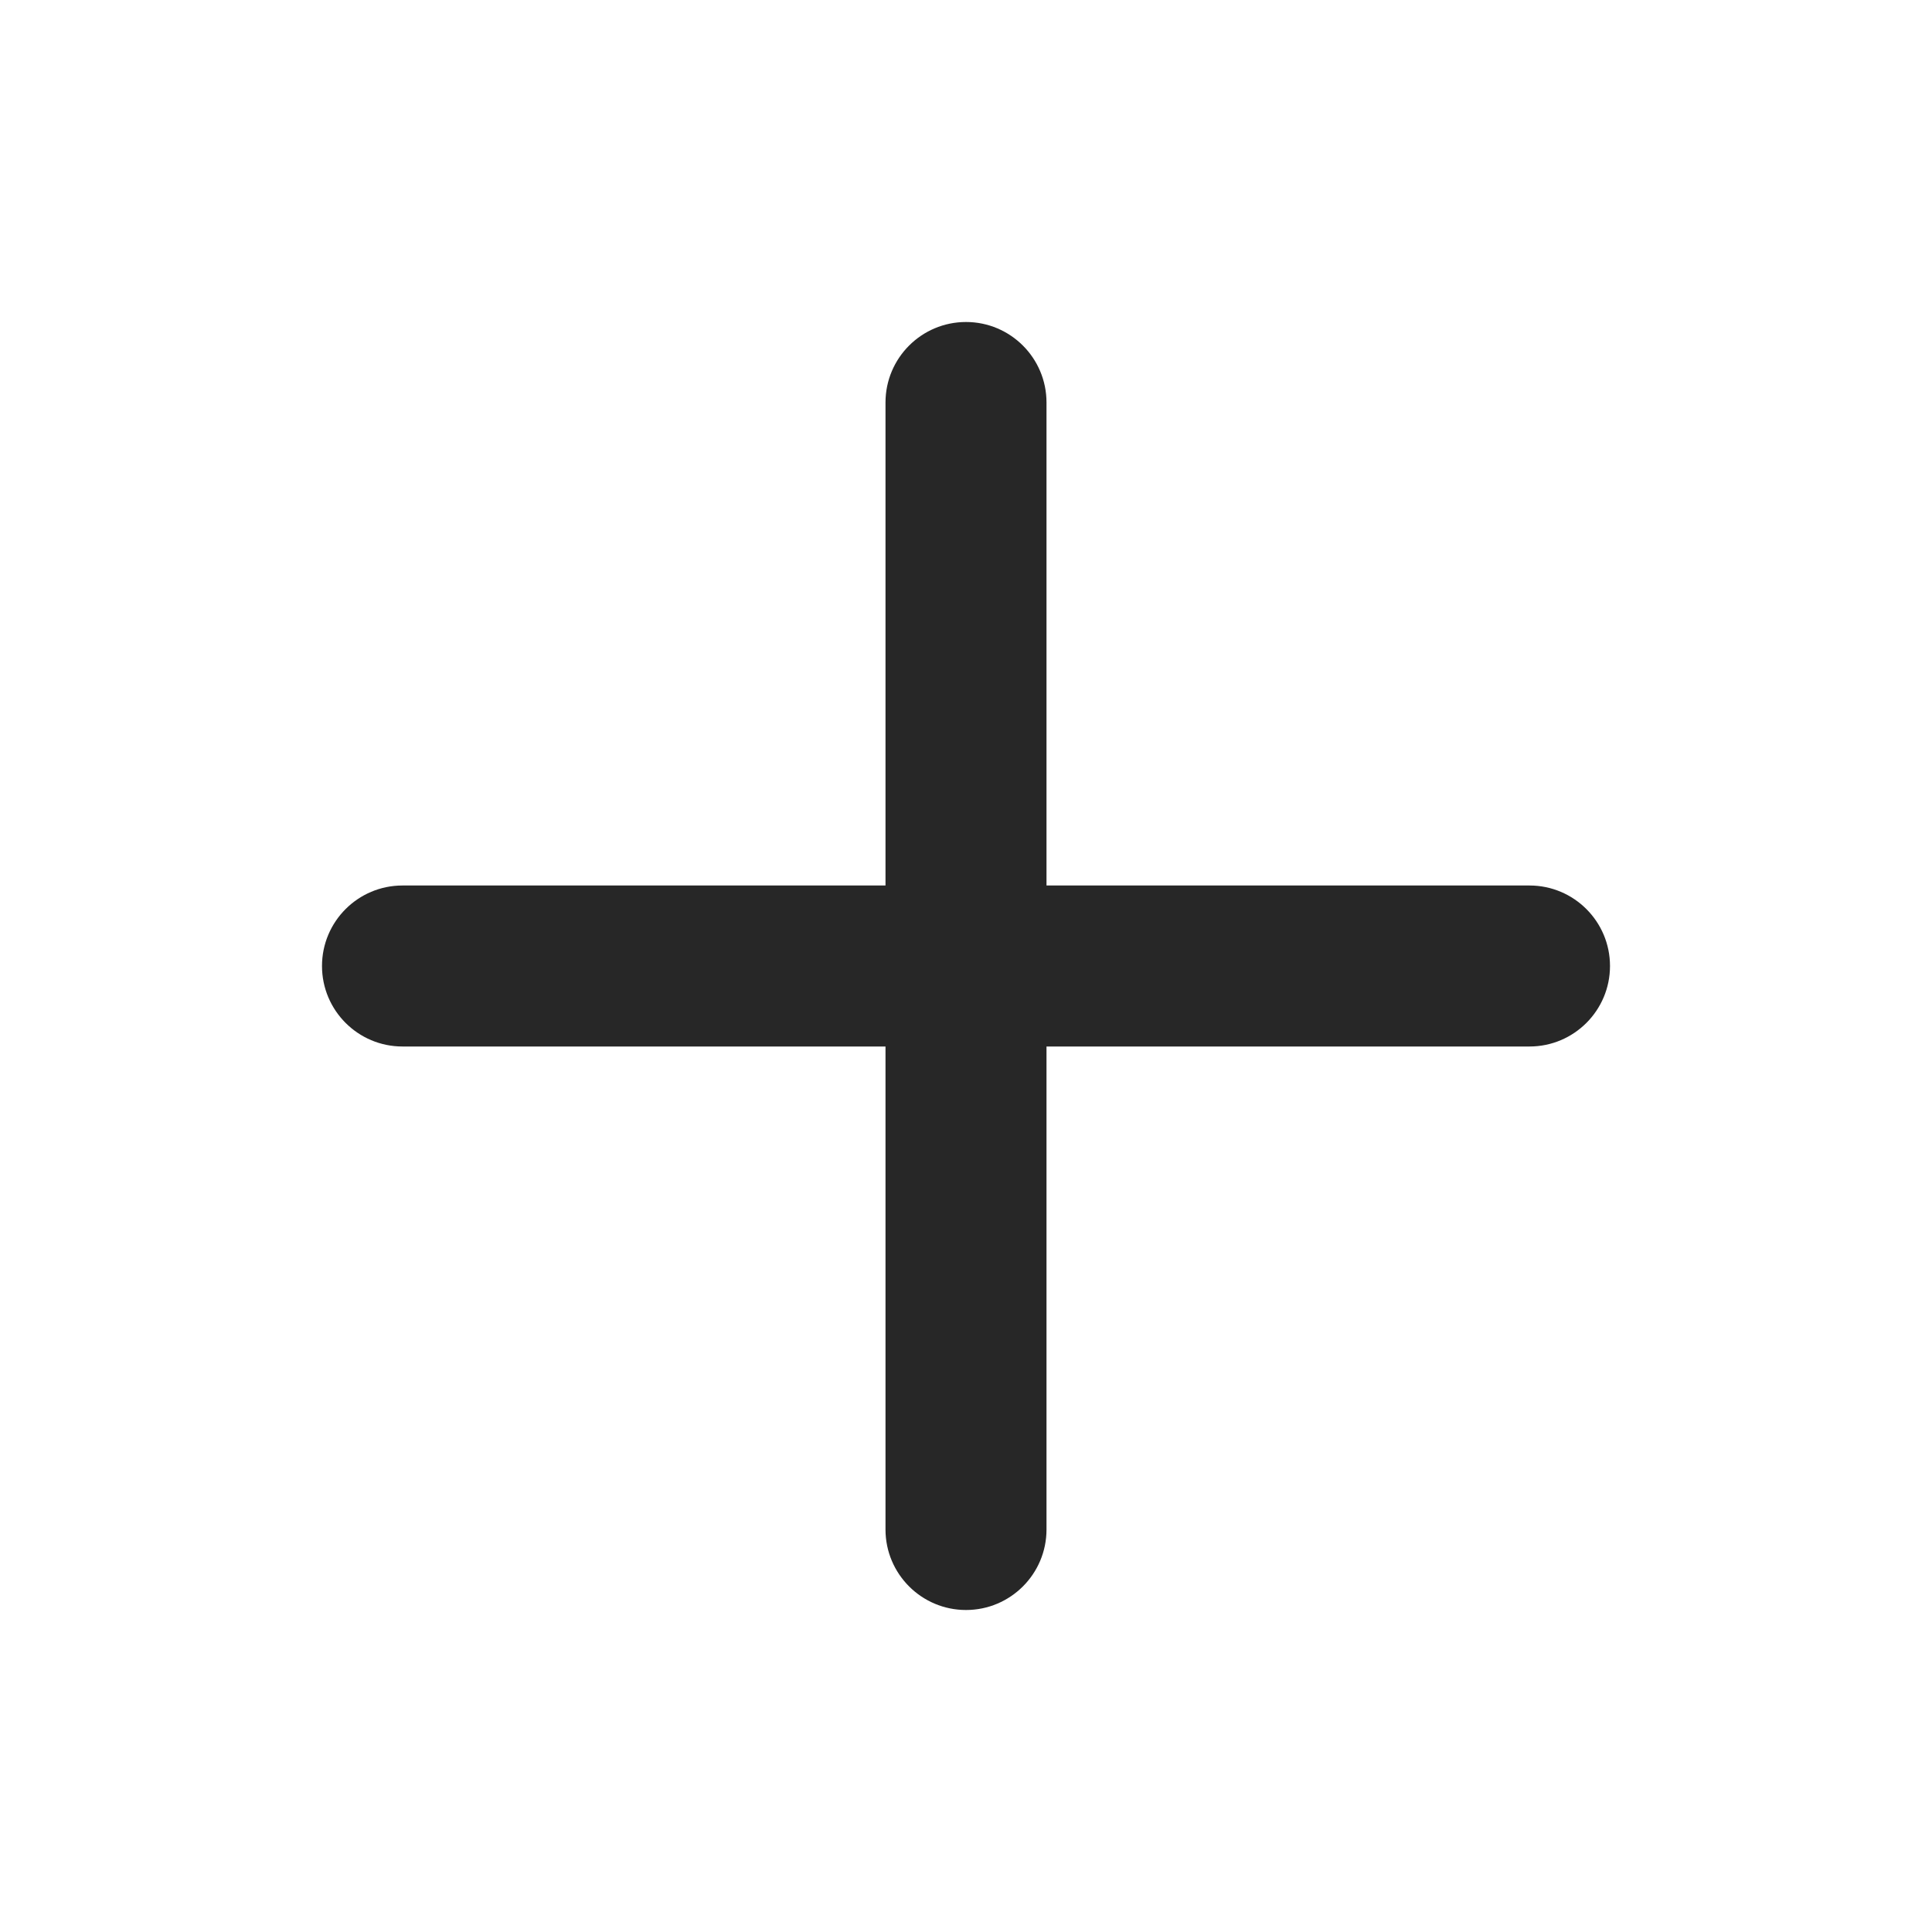
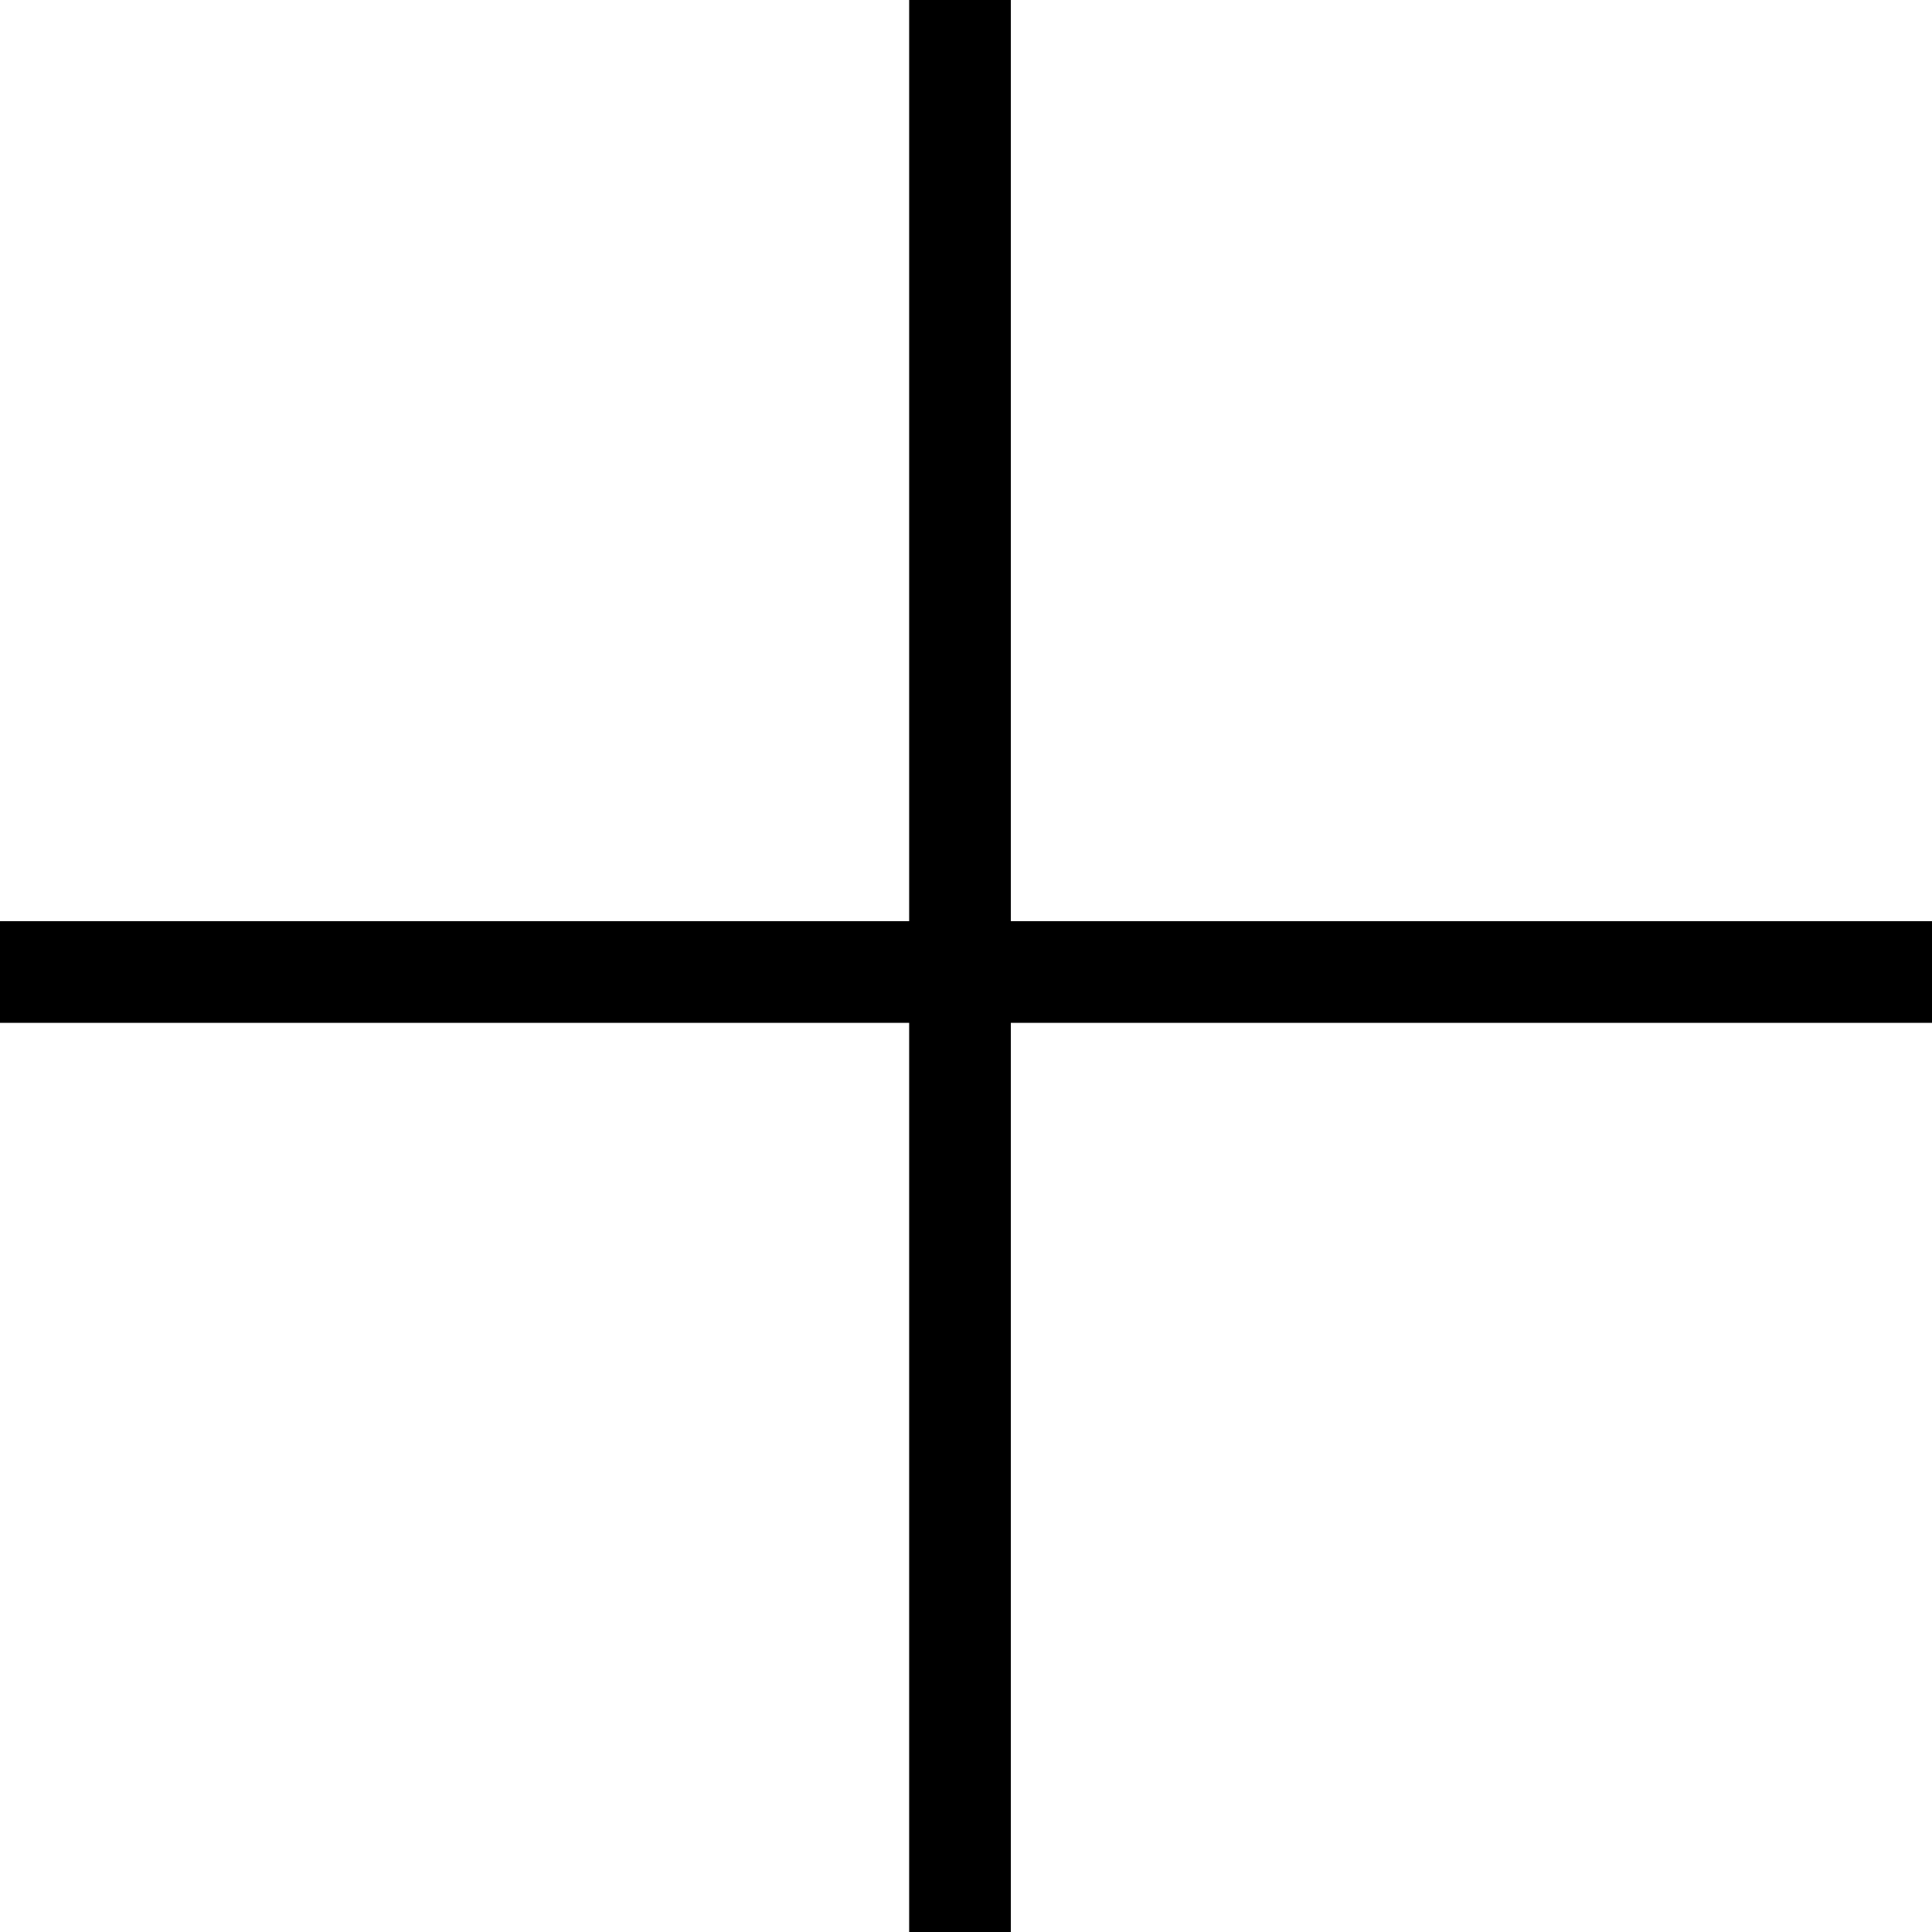
- <svg xmlns="http://www.w3.org/2000/svg" width="24" height="24" viewBox="0 0 24 24" fill="none">
-   <path fill-rule="evenodd" clip-rule="evenodd" d="M12 4C12.552 4 13 4.448 13 5V19C13 19.552 12.552 20 12 20C11.448 20 11 19.552 11 19V5C11 4.448 11.448 4 12 4Z" fill="#272727" />
-   <path fill-rule="evenodd" clip-rule="evenodd" d="M4 12C4 11.448 4.448 11 5 11H19C19.552 11 20 11.448 20 12C20 12.552 19.552 13 19 13H5C4.448 13 4 12.552 4 12Z" fill="#272727" />
+ <svg xmlns="http://www.w3.org/2000/svg" width="19" height="19" viewBox="0 0 19 19" fill="none">
+   <path d="M9.941 0H8.941V19H9.941V0Z" fill="black" />
+   <path d="M0 9.059L0 10.059L19 10.059V9.059L0 9.059Z" fill="black" />
</svg>
